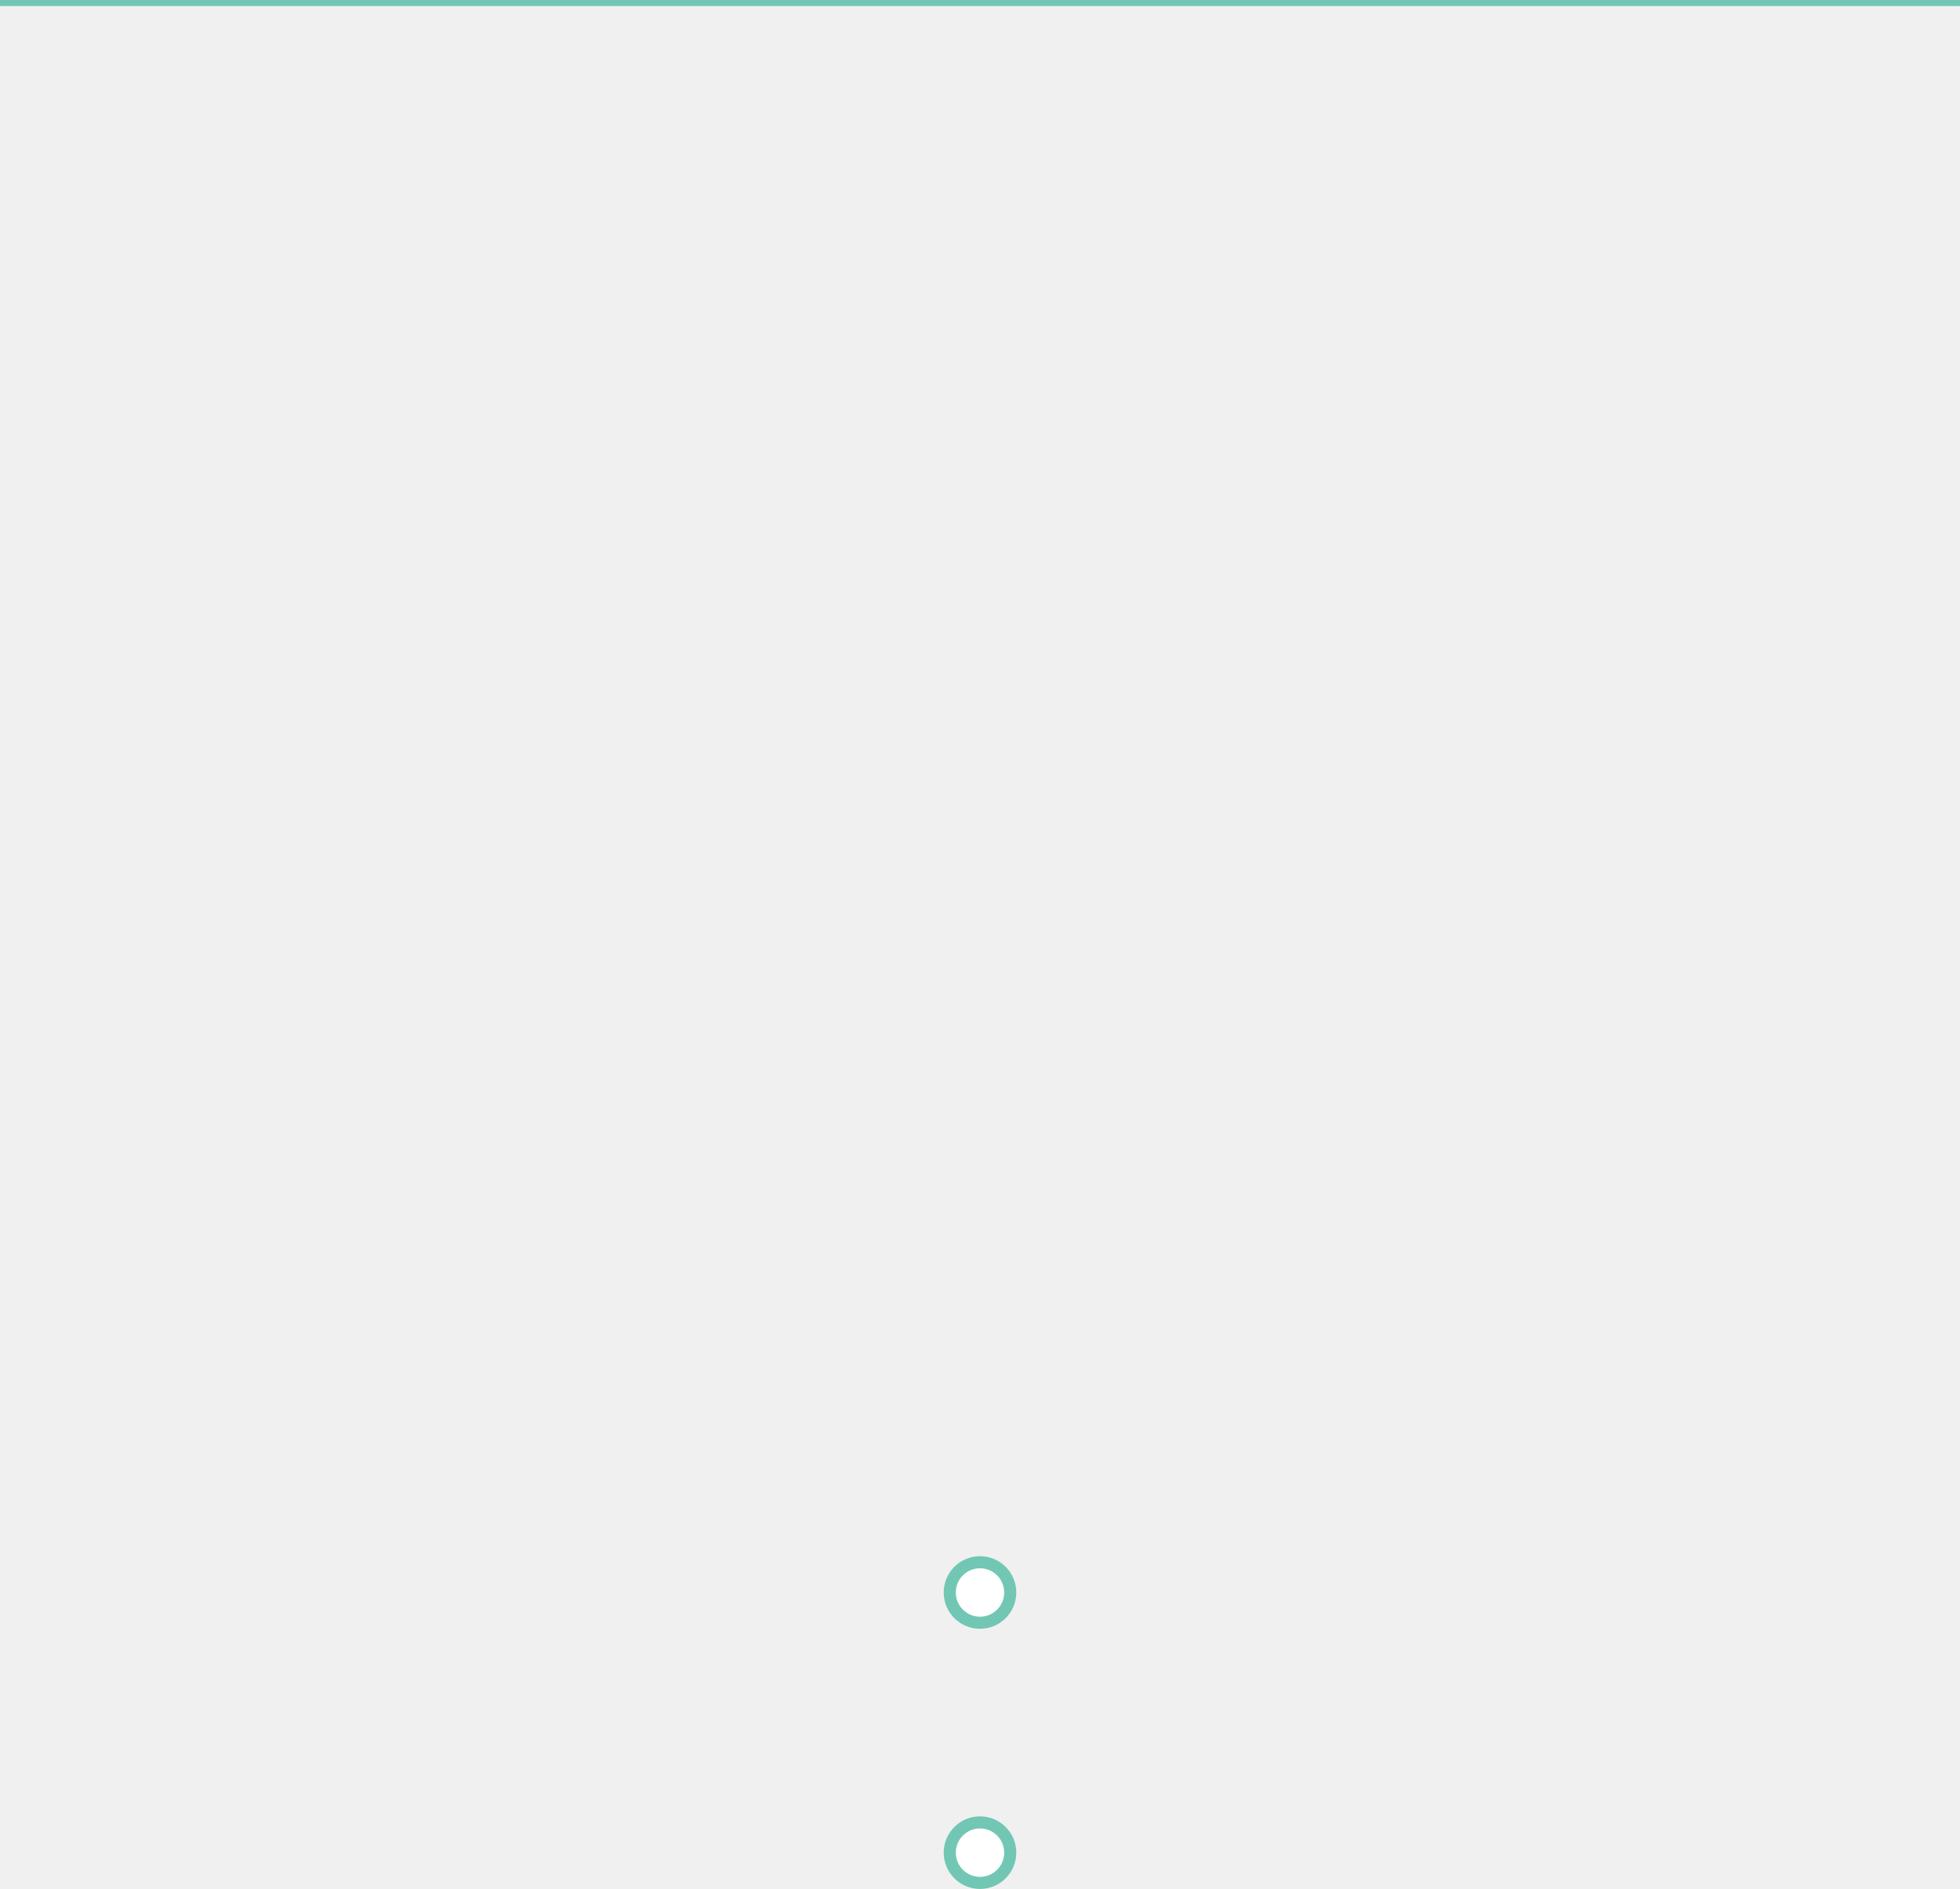
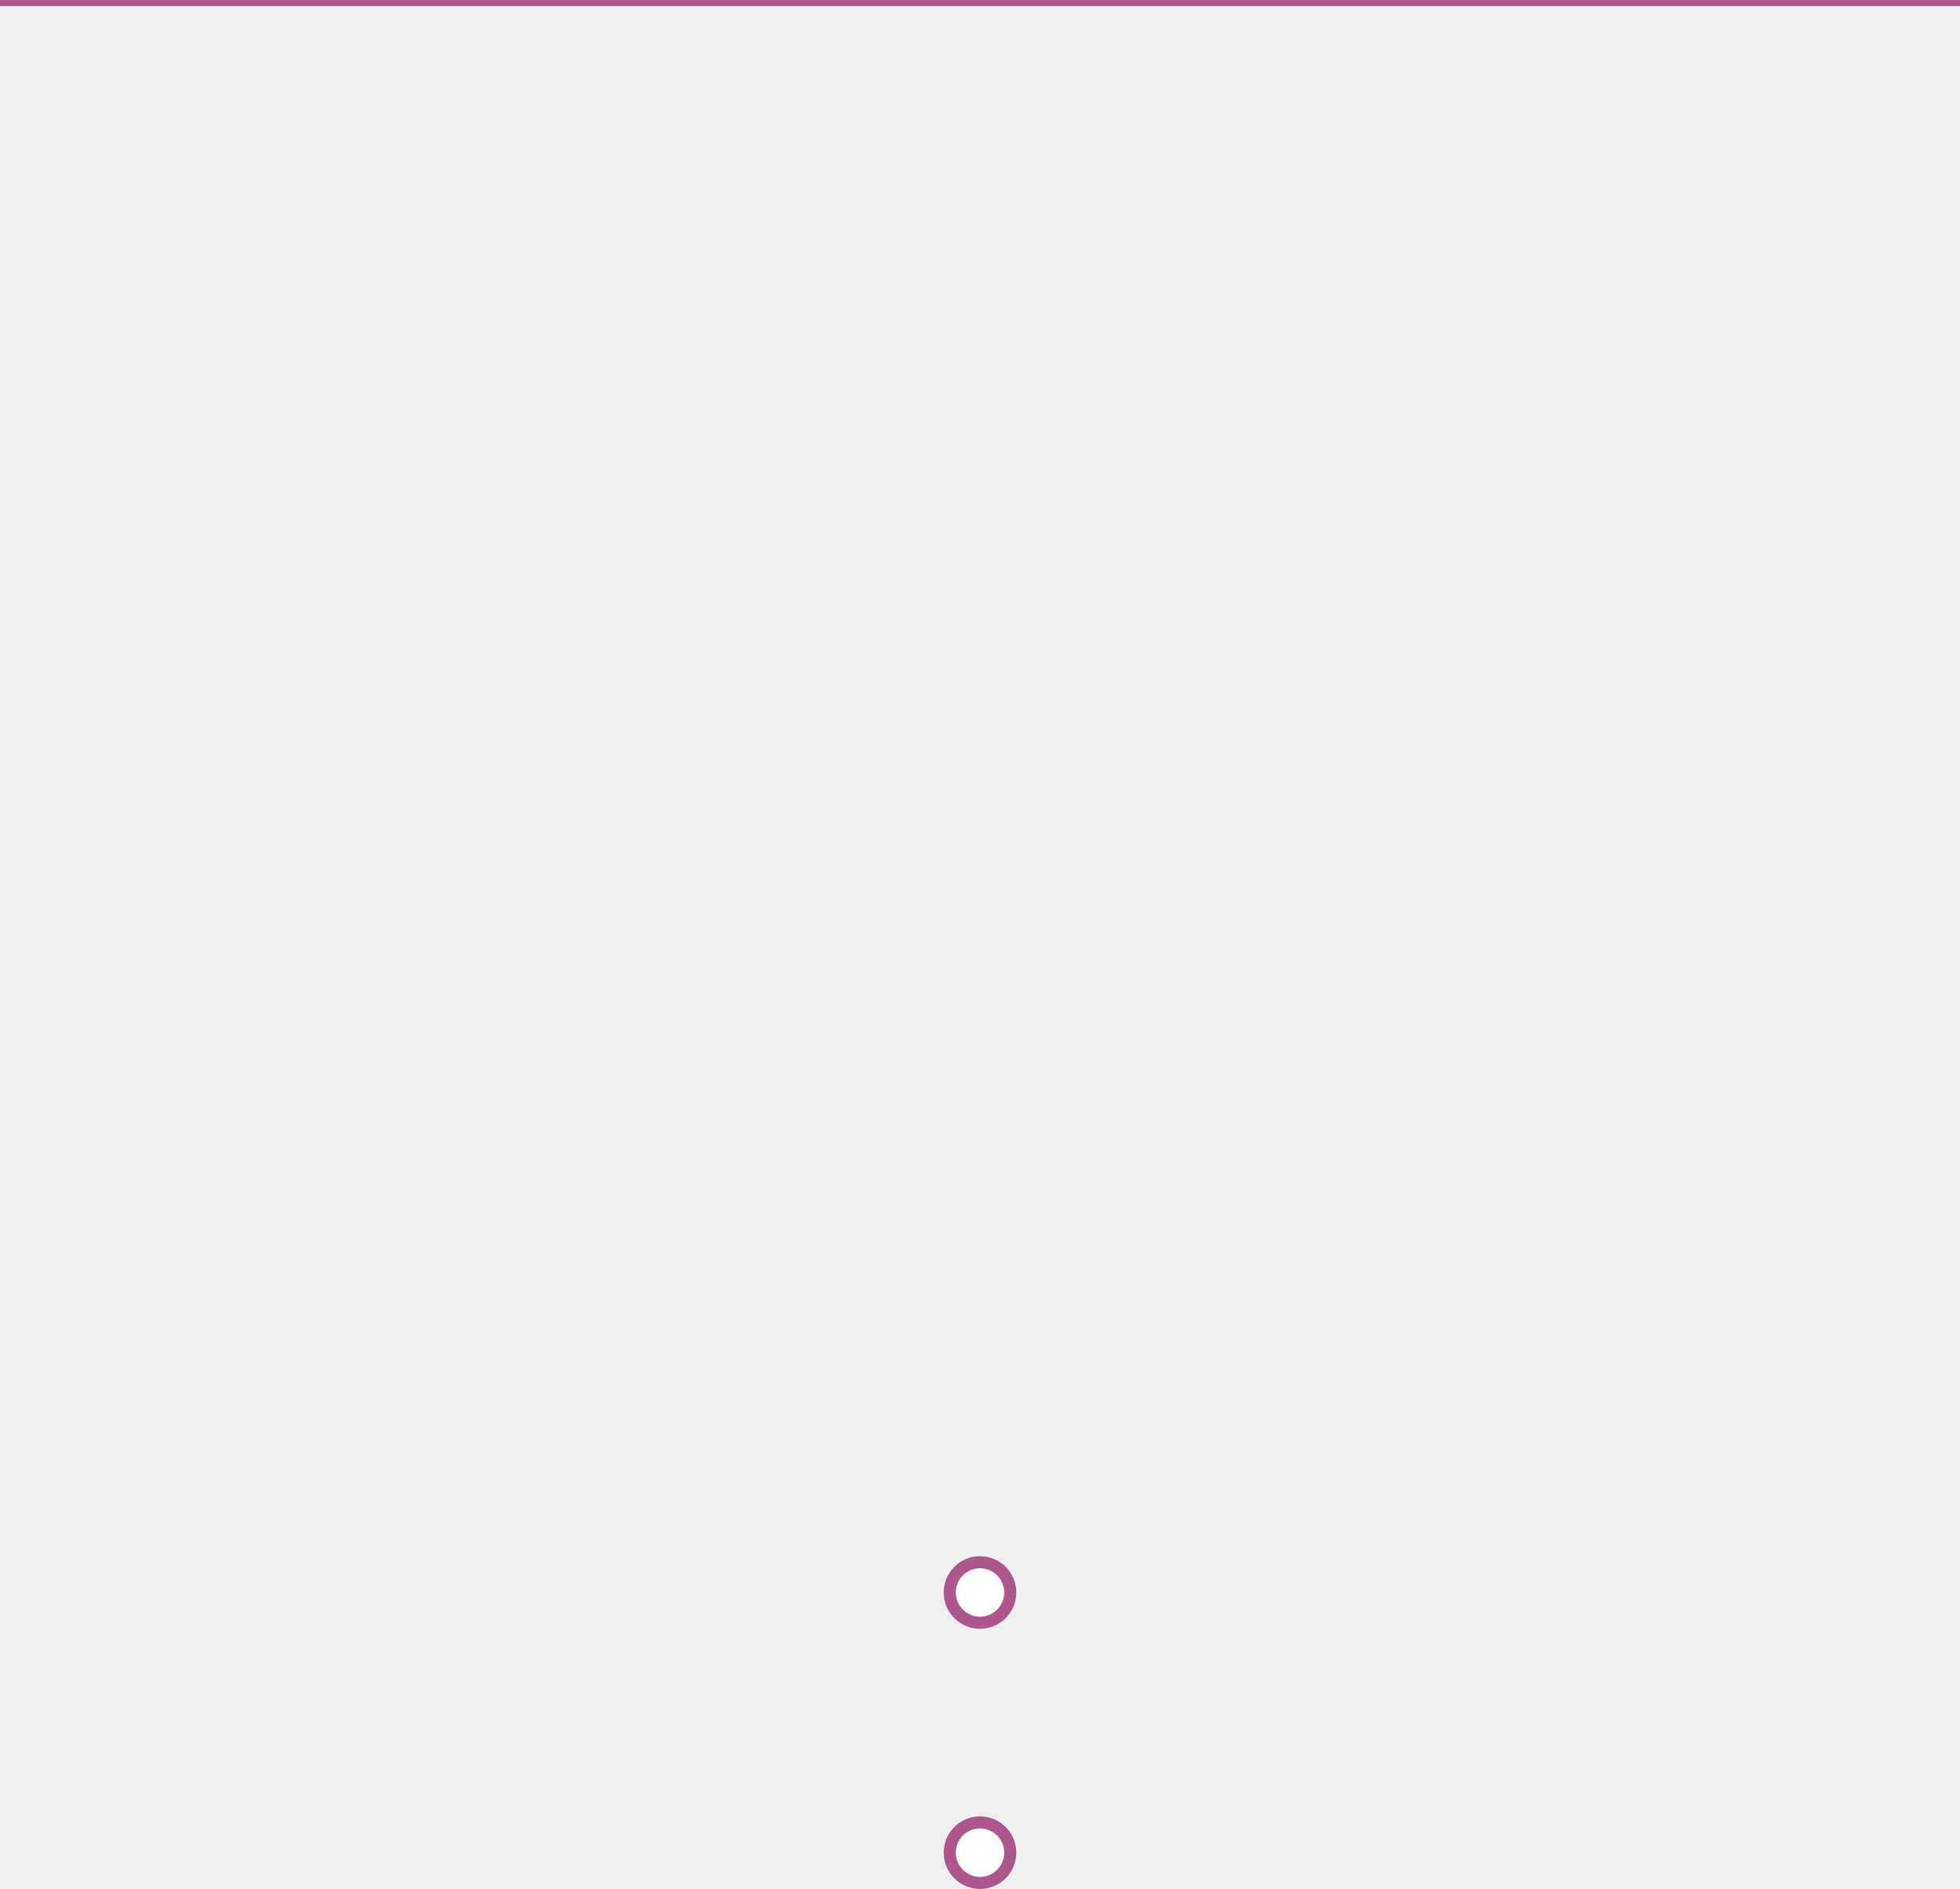
<svg xmlns="http://www.w3.org/2000/svg" width="1620" height="1561" viewBox="0 0 1620 1561" fill="none">
-   <rect x="1620" width="5" height="1620" transform="rotate(90 1620 0)" fill="#72C7B4" />
-   <circle cx="810" cy="1316" r="30" transform="rotate(-180 810 1316)" fill="#72C7B4" />
+   <rect x="1620" width="5" height="1620" transform="rotate(90 1620 0)" fill="#AD578D" />
+   <circle cx="810" cy="1316" r="30" transform="rotate(-180 810 1316)" fill="#AD578D" />
  <circle cx="810" cy="1316" r="20" transform="rotate(-180 810 1316)" fill="white" />
-   <circle cx="810" cy="1531" r="30" transform="rotate(-180 810 1531)" fill="#72C7B4" />
+   <circle cx="810" cy="1531" r="30" transform="rotate(-180 810 1531)" fill="#AD578D" />
  <circle cx="810" cy="1531" r="20" transform="rotate(-180 810 1531)" fill="white" />
</svg>
